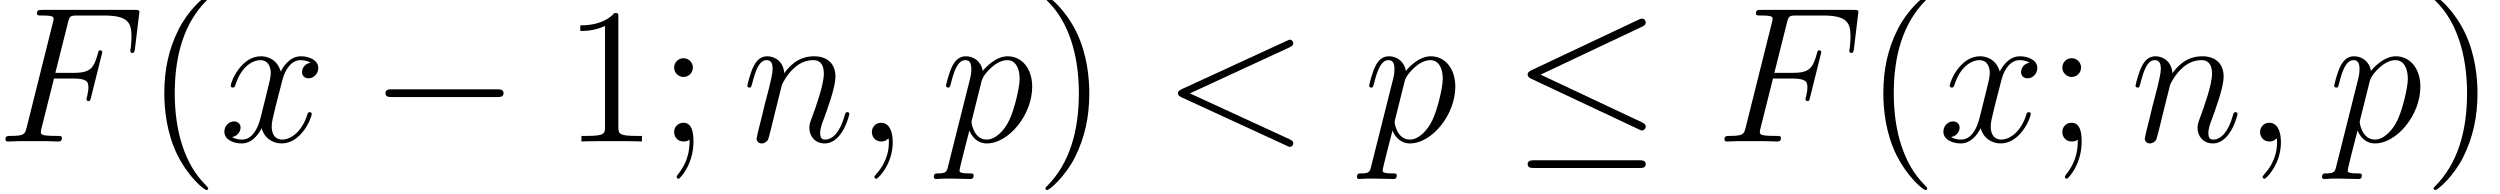
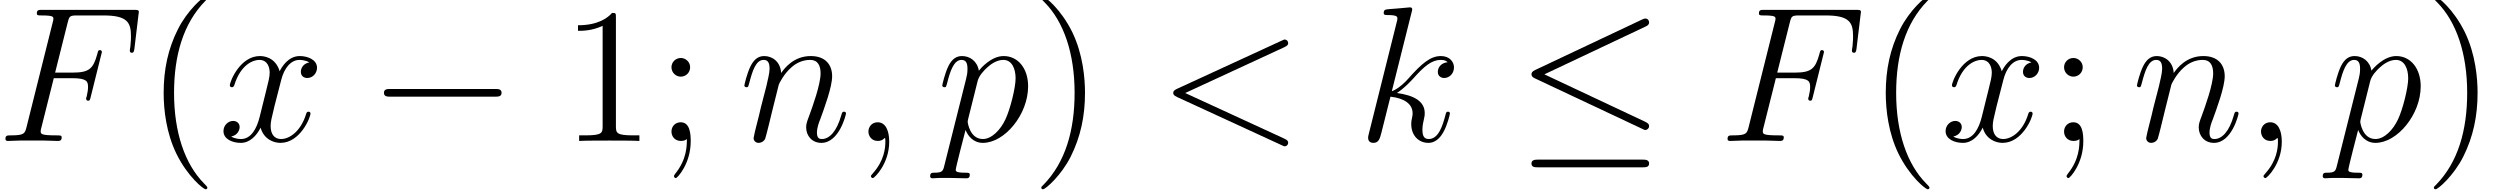
- <svg xmlns="http://www.w3.org/2000/svg" xmlns:xlink="http://www.w3.org/1999/xlink" height="13.509pt" version="1.1" viewBox="0 0 174.754 13.509" width="174.754pt">
+ <svg xmlns="http://www.w3.org/2000/svg" xmlns:xlink="http://www.w3.org/1999/xlink" height="13.509pt" version="1.1" viewBox="0 0 175.448 13.509" width="175.448pt">
  <defs>
    <path d="M2.34 0.048C2.34 -0.648 2.112 -1.164 1.62 -1.164C1.236 -1.164 1.044 -0.852 1.044 -0.588S1.224 0 1.632 0C1.788 0 1.92 -0.048 2.028 -0.156C2.052 -0.18 2.064 -0.18 2.076 -0.18C2.1 -0.18 2.1 -0.012 2.1 0.048C2.1 0.444 2.028 1.224 1.332 2.004C1.2 2.148 1.2 2.172 1.2 2.196C1.2 2.256 1.26 2.316 1.32 2.316C1.416 2.316 2.34 1.428 2.34 0.048Z" id="g0-59" />
    <path d="M7.908 -5.844C8.124 -5.94 8.148 -6.024 8.148 -6.096C8.148 -6.228 8.052 -6.324 7.92 -6.324C7.896 -6.324 7.884 -6.312 7.716 -6.24L1.224 -3.252C1.008 -3.156 0.984 -3.072 0.984 -3C0.984 -2.916 0.996 -2.844 1.224 -2.736L7.716 0.252C7.872 0.324 7.896 0.336 7.92 0.336C8.052 0.336 8.148 0.24 8.148 0.108C8.148 0.036 8.124 -0.048 7.908 -0.144L1.728 -2.988L7.908 -5.844Z" id="g0-60" />
    <path d="M3.564 -3.912H4.716C5.628 -3.912 5.7 -3.708 5.7 -3.36C5.7 -3.204 5.676 -3.036 5.616 -2.772C5.592 -2.724 5.58 -2.664 5.58 -2.64C5.58 -2.556 5.628 -2.508 5.712 -2.508C5.808 -2.508 5.82 -2.556 5.868 -2.748L6.564 -5.544C6.564 -5.592 6.528 -5.664 6.444 -5.664C6.336 -5.664 6.324 -5.616 6.276 -5.412C6.024 -4.512 5.784 -4.26 4.74 -4.26H3.648L4.428 -7.368C4.536 -7.788 4.56 -7.824 5.052 -7.824H6.66C8.16 -7.824 8.376 -7.38 8.376 -6.528C8.376 -6.456 8.376 -6.192 8.34 -5.88C8.328 -5.832 8.304 -5.676 8.304 -5.628C8.304 -5.532 8.364 -5.496 8.436 -5.496C8.52 -5.496 8.568 -5.544 8.592 -5.76L8.844 -7.86C8.844 -7.896 8.868 -8.016 8.868 -8.04C8.868 -8.172 8.76 -8.172 8.544 -8.172H2.856C2.628 -8.172 2.508 -8.172 2.508 -7.956C2.508 -7.824 2.592 -7.824 2.796 -7.824C3.54 -7.824 3.54 -7.74 3.54 -7.608C3.54 -7.548 3.528 -7.5 3.492 -7.368L1.872 -0.888C1.764 -0.468 1.74 -0.348 0.9 -0.348C0.672 -0.348 0.552 -0.348 0.552 -0.132C0.552 0 0.66 0 0.732 0C0.96 0 1.2 -0.024 1.428 -0.024H2.988C3.252 -0.024 3.54 0 3.804 0C3.912 0 4.056 0 4.056 -0.216C4.056 -0.348 3.984 -0.348 3.72 -0.348C2.772 -0.348 2.748 -0.432 2.748 -0.612C2.748 -0.672 2.772 -0.768 2.796 -0.852L3.564 -3.912Z" id="g0-70" />
+     <path d="M3.372 -8.028C3.384 -8.076 3.408 -8.148 3.408 -8.208C3.408 -8.328 3.288 -8.328 3.264 -8.328C3.252 -8.328 2.82 -8.292 2.604 -8.268C2.4 -8.256 2.22 -8.232 2.004 -8.22C1.716 -8.196 1.632 -8.184 1.632 -7.968C1.632 -7.848 1.752 -7.848 1.872 -7.848C2.484 -7.848 2.484 -7.74 2.484 -7.62C2.484 -7.572 2.484 -7.548 2.424 -7.332L0.708 -0.468C0.66 -0.288 0.66 -0.264 0.66 -0.192C0.66 0.072 0.864 0.12 0.984 0.12C1.32 0.12 1.392 -0.144 1.488 -0.516L2.052 -2.76C2.916 -2.664 3.432 -2.304 3.432 -1.728C3.432 -1.656 3.432 -1.608 3.396 -1.428C3.348 -1.248 3.348 -1.104 3.348 -1.044C3.348 -0.348 3.804 0.12 4.416 0.12C4.968 0.12 5.256 -0.384 5.352 -0.552C5.604 -0.996 5.76 -1.668 5.76 -1.716C5.76 -1.776 5.712 -1.824 5.64 -1.824C5.532 -1.824 5.52 -1.776 5.472 -1.584C5.304 -0.96 5.052 -0.12 4.44 -0.12C4.2 -0.12 4.044 -0.24 4.044 -0.696C4.044 -0.924 4.092 -1.188 4.14 -1.368C4.188 -1.584 4.188 -1.596 4.188 -1.74C4.188 -2.448 3.552 -2.844 2.448 -2.988C2.88 -3.252 3.312 -3.72 3.48 -3.9C4.164 -4.668 4.632 -5.052 5.184 -5.052C5.46 -5.052 5.532 -4.98 5.616 -4.908C5.172 -4.86 5.004 -4.548 5.004 -4.308C5.004 -4.02 5.232 -3.924 5.4 -3.924C5.724 -3.924 6.012 -4.2 6.012 -4.584C6.012 -4.932 5.736 -5.292 5.196 -5.292C4.536 -5.292 3.996 -4.824 3.144 -3.864C3.024 -3.72 2.58 -3.264 2.136 -3.096L3.372 -8.028Z" id="g0-107" />
    <path d="M2.472 -3.516C2.496 -3.588 2.796 -4.188 3.24 -4.572C3.552 -4.86 3.96 -5.052 4.428 -5.052C4.908 -5.052 5.076 -4.692 5.076 -4.212C5.076 -3.528 4.584 -2.16 4.344 -1.512C4.236 -1.224 4.176 -1.068 4.176 -0.852C4.176 -0.312 4.548 0.12 5.124 0.12C6.24 0.12 6.66 -1.644 6.66 -1.716C6.66 -1.776 6.612 -1.824 6.54 -1.824C6.432 -1.824 6.42 -1.788 6.36 -1.584C6.084 -0.6 5.628 -0.12 5.16 -0.12C5.04 -0.12 4.848 -0.132 4.848 -0.516C4.848 -0.816 4.98 -1.176 5.052 -1.344C5.292 -2.004 5.796 -3.348 5.796 -4.032C5.796 -4.752 5.376 -5.292 4.464 -5.292C3.396 -5.292 2.832 -4.536 2.616 -4.236C2.58 -4.92 2.088 -5.292 1.56 -5.292C1.176 -5.292 0.912 -5.064 0.708 -4.656C0.492 -4.224 0.324 -3.504 0.324 -3.456S0.372 -3.348 0.456 -3.348C0.552 -3.348 0.564 -3.36 0.636 -3.636C0.828 -4.368 1.044 -5.052 1.524 -5.052C1.8 -5.052 1.896 -4.86 1.896 -4.5C1.896 -4.236 1.776 -3.768 1.692 -3.396L1.356 -2.1C1.308 -1.872 1.176 -1.332 1.116 -1.116C1.032 -0.804 0.9 -0.24 0.9 -0.18C0.9 -0.012 1.032 0.12 1.212 0.12C1.356 0.12 1.524 0.048 1.62 -0.132C1.644 -0.192 1.752 -0.612 1.812 -0.852L2.076 -1.932L2.472 -3.516Z" id="g0-110" />
    <path d="M0.516 1.524C0.432 1.884 0.384 1.98 -0.108 1.98C-0.252 1.98 -0.372 1.98 -0.372 2.208C-0.372 2.232 -0.36 2.328 -0.228 2.328C-0.072 2.328 0.096 2.304 0.252 2.304H0.768C1.02 2.304 1.632 2.328 1.884 2.328C1.956 2.328 2.1 2.328 2.1 2.112C2.1 1.98 2.016 1.98 1.812 1.98C1.26 1.98 1.224 1.896 1.224 1.8C1.224 1.656 1.764 -0.408 1.836 -0.684C1.968 -0.348 2.292 0.12 2.916 0.12C4.272 0.12 5.736 -1.644 5.736 -3.408C5.736 -4.512 5.112 -5.292 4.212 -5.292C3.444 -5.292 2.796 -4.548 2.664 -4.38C2.568 -4.98 2.1 -5.292 1.62 -5.292C1.272 -5.292 0.996 -5.124 0.768 -4.668C0.552 -4.236 0.384 -3.504 0.384 -3.456S0.432 -3.348 0.516 -3.348C0.612 -3.348 0.624 -3.36 0.696 -3.636C0.876 -4.344 1.104 -5.052 1.584 -5.052C1.86 -5.052 1.956 -4.86 1.956 -4.5C1.956 -4.212 1.92 -4.092 1.872 -3.876L0.516 1.524ZM2.592 -3.744C2.676 -4.08 3.012 -4.428 3.204 -4.596C3.336 -4.716 3.732 -5.052 4.188 -5.052C4.716 -5.052 4.956 -4.524 4.956 -3.9C4.956 -3.324 4.62 -1.968 4.32 -1.344C4.02 -0.696 3.468 -0.12 2.916 -0.12C2.1 -0.12 1.968 -1.152 1.968 -1.2C1.968 -1.236 1.992 -1.332 2.004 -1.392L2.592 -3.744Z" id="g0-112" />
    <path d="M5.688 -4.896C5.304 -4.824 5.16 -4.536 5.16 -4.308C5.16 -4.02 5.388 -3.924 5.556 -3.924C5.916 -3.924 6.168 -4.236 6.168 -4.56C6.168 -5.064 5.592 -5.292 5.088 -5.292C4.356 -5.292 3.948 -4.572 3.84 -4.344C3.564 -5.244 2.82 -5.292 2.604 -5.292C1.38 -5.292 0.732 -3.72 0.732 -3.456C0.732 -3.408 0.78 -3.348 0.864 -3.348C0.96 -3.348 0.984 -3.42 1.008 -3.468C1.416 -4.8 2.22 -5.052 2.568 -5.052C3.108 -5.052 3.216 -4.548 3.216 -4.26C3.216 -3.996 3.144 -3.72 3 -3.144L2.592 -1.5C2.412 -0.78 2.064 -0.12 1.428 -0.12C1.368 -0.12 1.068 -0.12 0.816 -0.276C1.248 -0.36 1.344 -0.72 1.344 -0.864C1.344 -1.104 1.164 -1.248 0.936 -1.248C0.648 -1.248 0.336 -0.996 0.336 -0.612C0.336 -0.108 0.9 0.12 1.416 0.12C1.992 0.12 2.4 -0.336 2.652 -0.828C2.844 -0.12 3.444 0.12 3.888 0.12C5.112 0.12 5.76 -1.452 5.76 -1.716C5.76 -1.776 5.712 -1.824 5.64 -1.824C5.532 -1.824 5.52 -1.764 5.484 -1.668C5.16 -0.612 4.464 -0.12 3.924 -0.12C3.504 -0.12 3.276 -0.432 3.276 -0.924C3.276 -1.188 3.324 -1.38 3.516 -2.172L3.936 -3.804C4.116 -4.524 4.524 -5.052 5.076 -5.052C5.1 -5.052 5.436 -5.052 5.688 -4.896Z" id="g0-120" />
    <path d="M3.9 2.916C3.9 2.88 3.9 2.856 3.696 2.652C2.496 1.44 1.824 -0.54 1.824 -2.988C1.824 -5.316 2.388 -7.32 3.78 -8.736C3.9 -8.844 3.9 -8.868 3.9 -8.904C3.9 -8.976 3.84 -9 3.792 -9C3.636 -9 2.652 -8.136 2.064 -6.96C1.452 -5.748 1.176 -4.464 1.176 -2.988C1.176 -1.92 1.344 -0.492 1.968 0.792C2.676 2.232 3.66 3.012 3.792 3.012C3.84 3.012 3.9 2.988 3.9 2.916Z" id="g1-40" />
    <path d="M3.384 -2.988C3.384 -3.9 3.264 -5.388 2.592 -6.78C1.884 -8.22 0.9 -9 0.768 -9C0.72 -9 0.66 -8.976 0.66 -8.904C0.66 -8.868 0.66 -8.844 0.864 -8.64C2.064 -7.428 2.736 -5.448 2.736 -3C2.736 -0.672 2.172 1.332 0.78 2.748C0.66 2.856 0.66 2.88 0.66 2.916C0.66 2.988 0.72 3.012 0.768 3.012C0.924 3.012 1.908 2.148 2.496 0.972C3.108 -0.252 3.384 -1.548 3.384 -2.988Z" id="g1-41" />
    <path d="M3.456 -7.692C3.456 -7.968 3.456 -7.98 3.216 -7.98C2.928 -7.656 2.328 -7.212 1.092 -7.212V-6.864C1.368 -6.864 1.968 -6.864 2.628 -7.176V-0.924C2.628 -0.492 2.592 -0.348 1.536 -0.348H1.164V0C1.488 -0.024 2.652 -0.024 3.048 -0.024S4.596 -0.024 4.92 0V-0.348H4.548C3.492 -0.348 3.456 -0.492 3.456 -0.924V-7.692Z" id="g1-49" />
    <path d="M2.208 -4.596C2.208 -4.92 1.932 -5.172 1.632 -5.172C1.284 -5.172 1.044 -4.896 1.044 -4.596C1.044 -4.236 1.344 -4.008 1.62 -4.008C1.944 -4.008 2.208 -4.26 2.208 -4.596ZM2.004 -0.12C2.004 0.3 2.004 1.152 1.272 2.052C1.2 2.148 1.2 2.172 1.2 2.196C1.2 2.256 1.26 2.316 1.32 2.316C1.404 2.316 2.244 1.428 2.244 0.024C2.244 -0.42 2.208 -1.164 1.62 -1.164C1.272 -1.164 1.044 -0.9 1.044 -0.588C1.044 -0.264 1.272 0 1.632 0C1.86 0 1.944 -0.072 2.004 -0.12Z" id="g1-59" />
    <path d="M7.908 -2.76C8.112 -2.76 8.328 -2.76 8.328 -3S8.112 -3.24 7.908 -3.24H1.416C1.212 -3.24 0.996 -3.24 0.996 -3S1.212 -2.76 1.416 -2.76H7.908Z" id="g2-0" />
    <path d="M8.1 -7.128C8.232 -7.188 8.328 -7.248 8.328 -7.392C8.328 -7.524 8.232 -7.632 8.088 -7.632C8.028 -7.632 7.92 -7.584 7.872 -7.56L1.236 -4.428C1.032 -4.332 0.996 -4.248 0.996 -4.152C0.996 -4.044 1.068 -3.96 1.236 -3.888L7.872 -0.768C8.028 -0.684 8.052 -0.684 8.088 -0.684C8.22 -0.684 8.328 -0.792 8.328 -0.924C8.328 -1.032 8.28 -1.104 8.076 -1.2L1.8 -4.152L8.1 -7.128ZM7.908 1.644C8.112 1.644 8.328 1.644 8.328 1.404S8.076 1.164 7.896 1.164H1.428C1.248 1.164 0.996 1.164 0.996 1.404S1.212 1.644 1.416 1.644H7.908Z" id="g2-20" />
  </defs>
  <g id="page1" transform="matrix(1.12578 0 0 1.12578 -63.986 -64.41)">
    <use x="56.625" xlink:href="#g0-70" y="66" />
    <use x="65.863" xlink:href="#g1-40" y="66" />
    <use x="70.432" xlink:href="#g0-120" y="66" />
    <use x="79.776" xlink:href="#g2-0" y="66" />
    <use x="91.776" xlink:href="#g1-49" y="66" />
    <use x="97.651" xlink:href="#g1-59" y="66" />
    <use x="102.915" xlink:href="#g0-110" y="66" />
    <use x="109.929" xlink:href="#g0-59" y="66" />
    <use x="115.192" xlink:href="#g0-112" y="66" />
    <use x="121.09" xlink:href="#g1-41" y="66" />
    <use x="128.992" xlink:href="#g0-60" y="66" />
-     <use x="141.464" xlink:href="#g0-112" y="66" />
-     <use x="150.695" xlink:href="#g2-20" y="66" />
-     <use x="163.361" xlink:href="#g0-70" y="66" />
-     <use x="172.6" xlink:href="#g1-40" y="66" />
-     <use x="177.169" xlink:href="#g0-120" y="66" />
-     <use x="183.846" xlink:href="#g1-59" y="66" />
-     <use x="189.11" xlink:href="#g0-110" y="66" />
-     <use x="196.124" xlink:href="#g0-59" y="66" />
-     <use x="201.387" xlink:href="#g0-112" y="66" />
-     <use x="207.285" xlink:href="#g1-41" y="66" />
+     <use x="141.464" xlink:href="#g0-107" y="66" />
+     <use x="151.311" xlink:href="#g2-20" y="66" />
+     <use x="163.978" xlink:href="#g0-70" y="66" />
+     <use x="173.216" xlink:href="#g1-40" y="66" />
+     <use x="177.786" xlink:href="#g0-120" y="66" />
+     <use x="184.463" xlink:href="#g1-59" y="66" />
+     <use x="189.726" xlink:href="#g0-110" y="66" />
+     <use x="196.74" xlink:href="#g0-59" y="66" />
+     <use x="202.004" xlink:href="#g0-112" y="66" />
+     <use x="207.901" xlink:href="#g1-41" y="66" />
  </g>
</svg>
